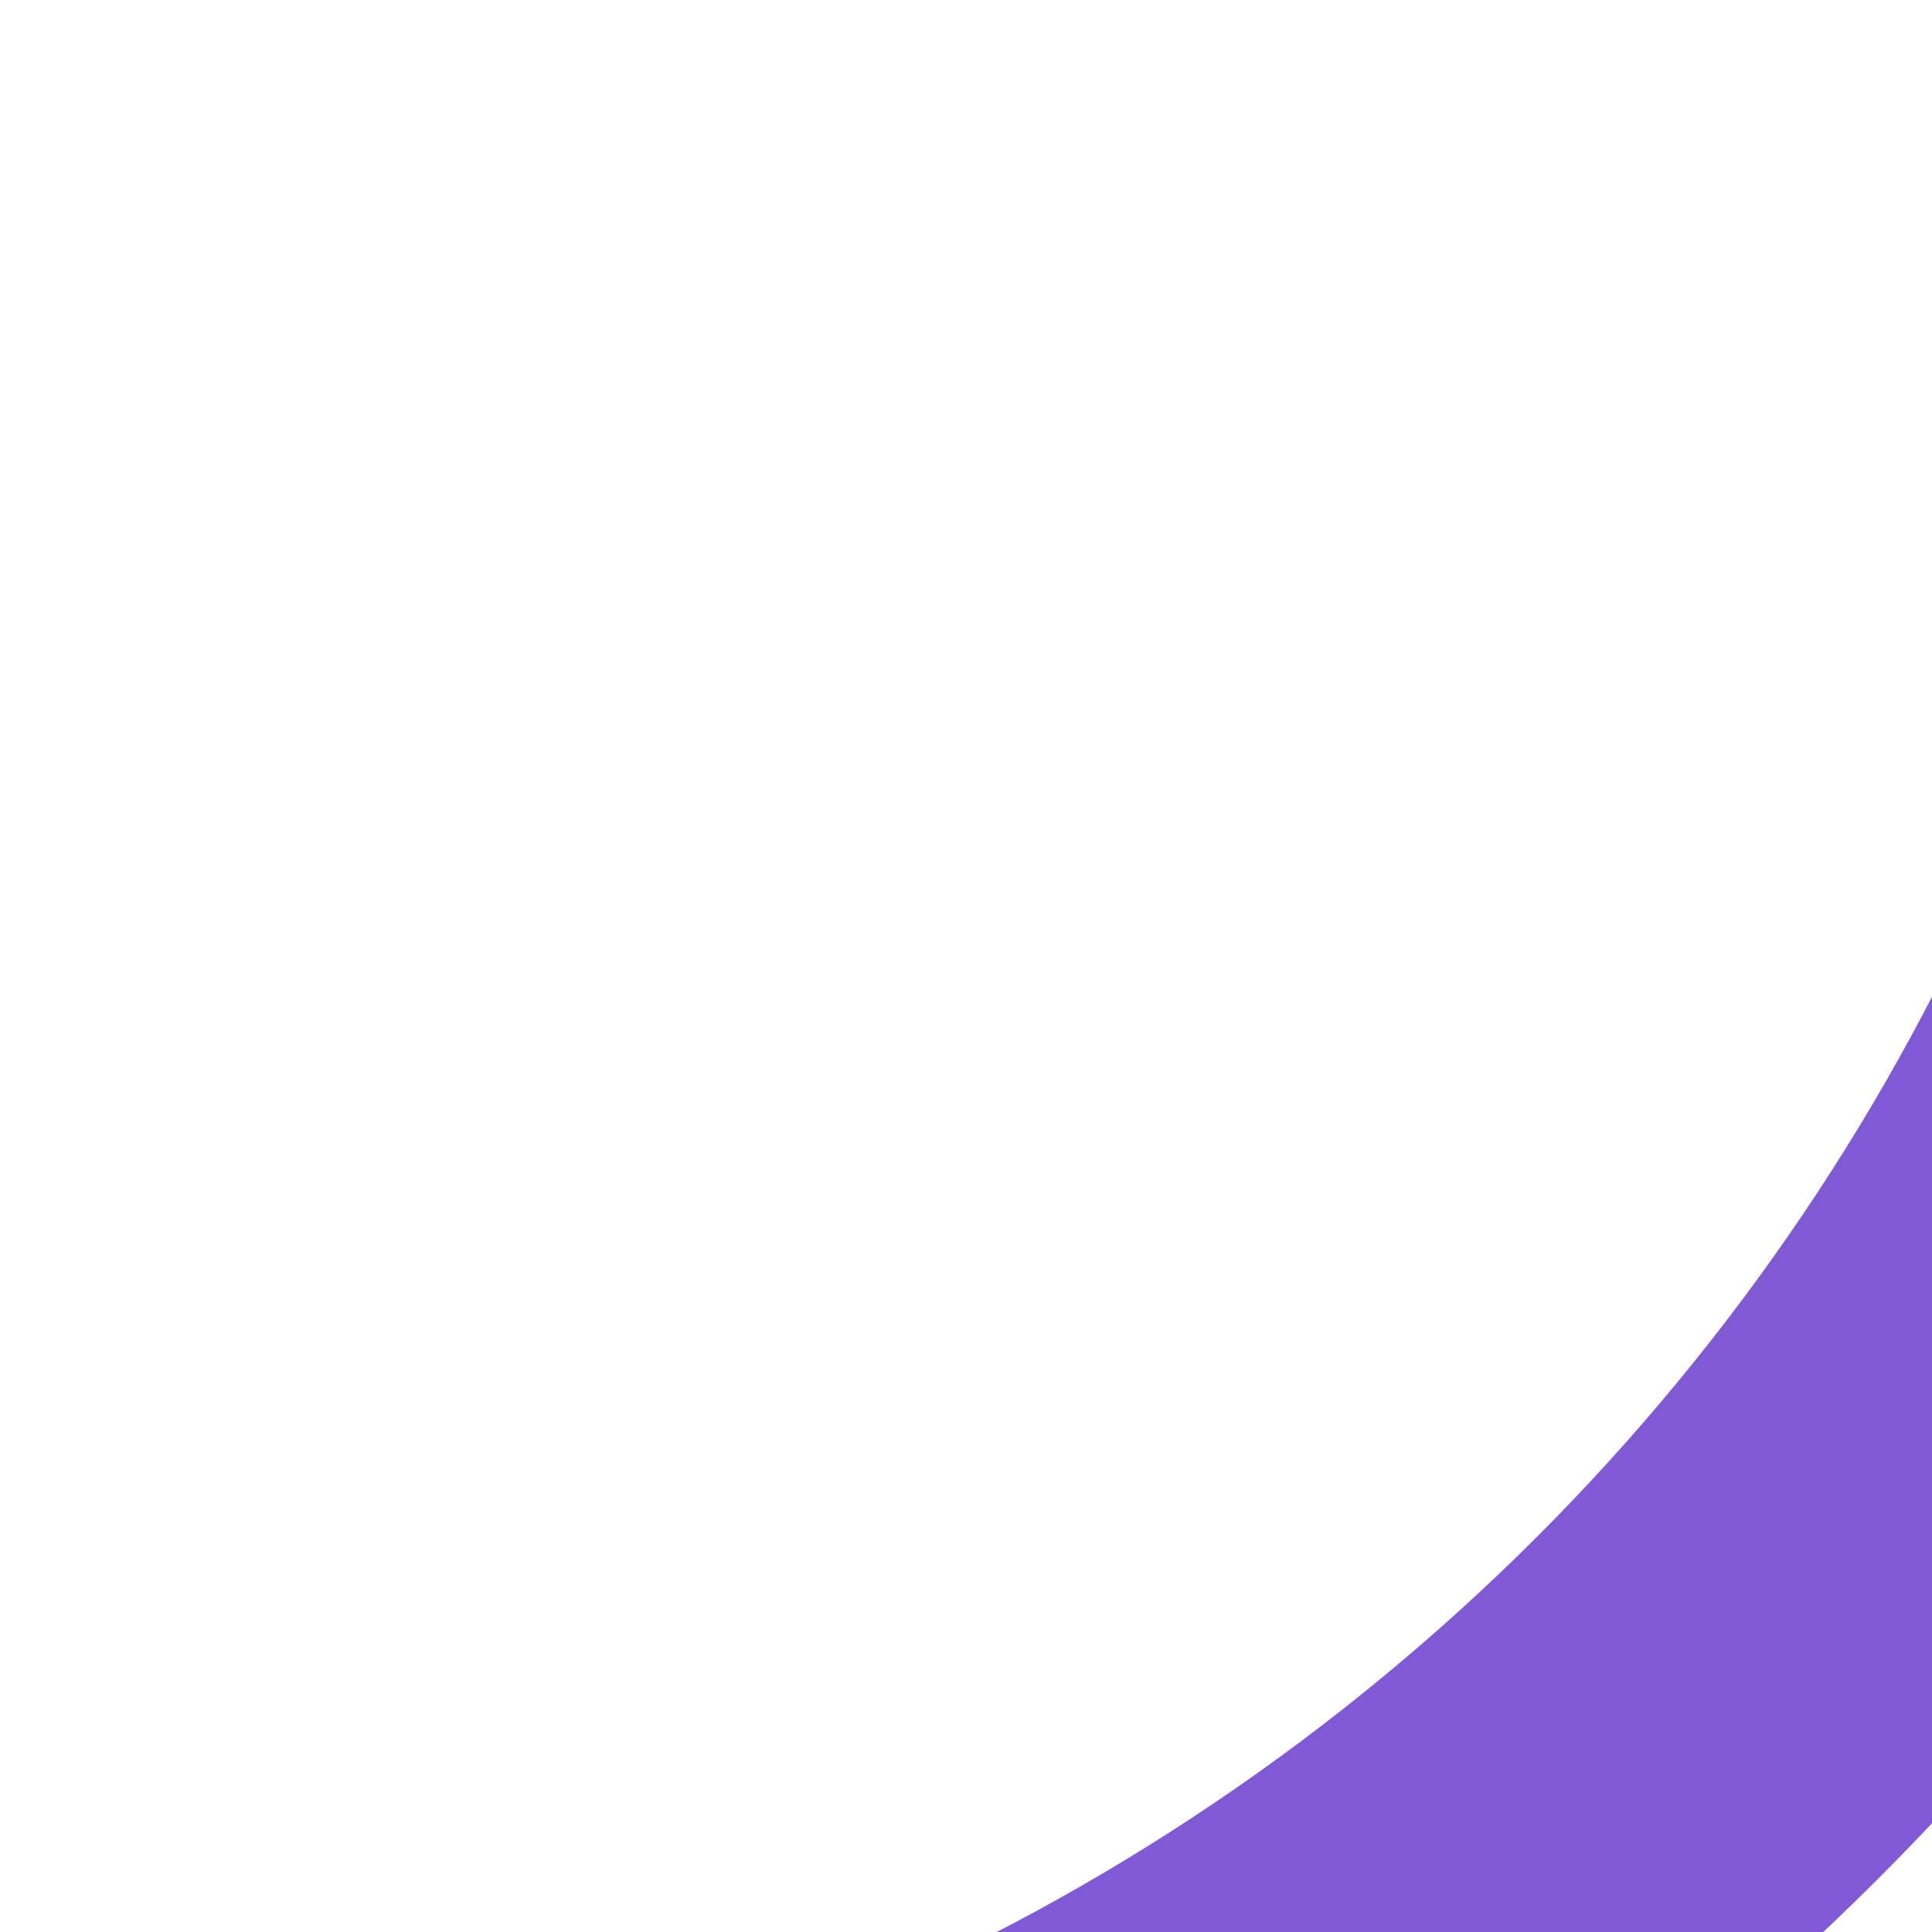
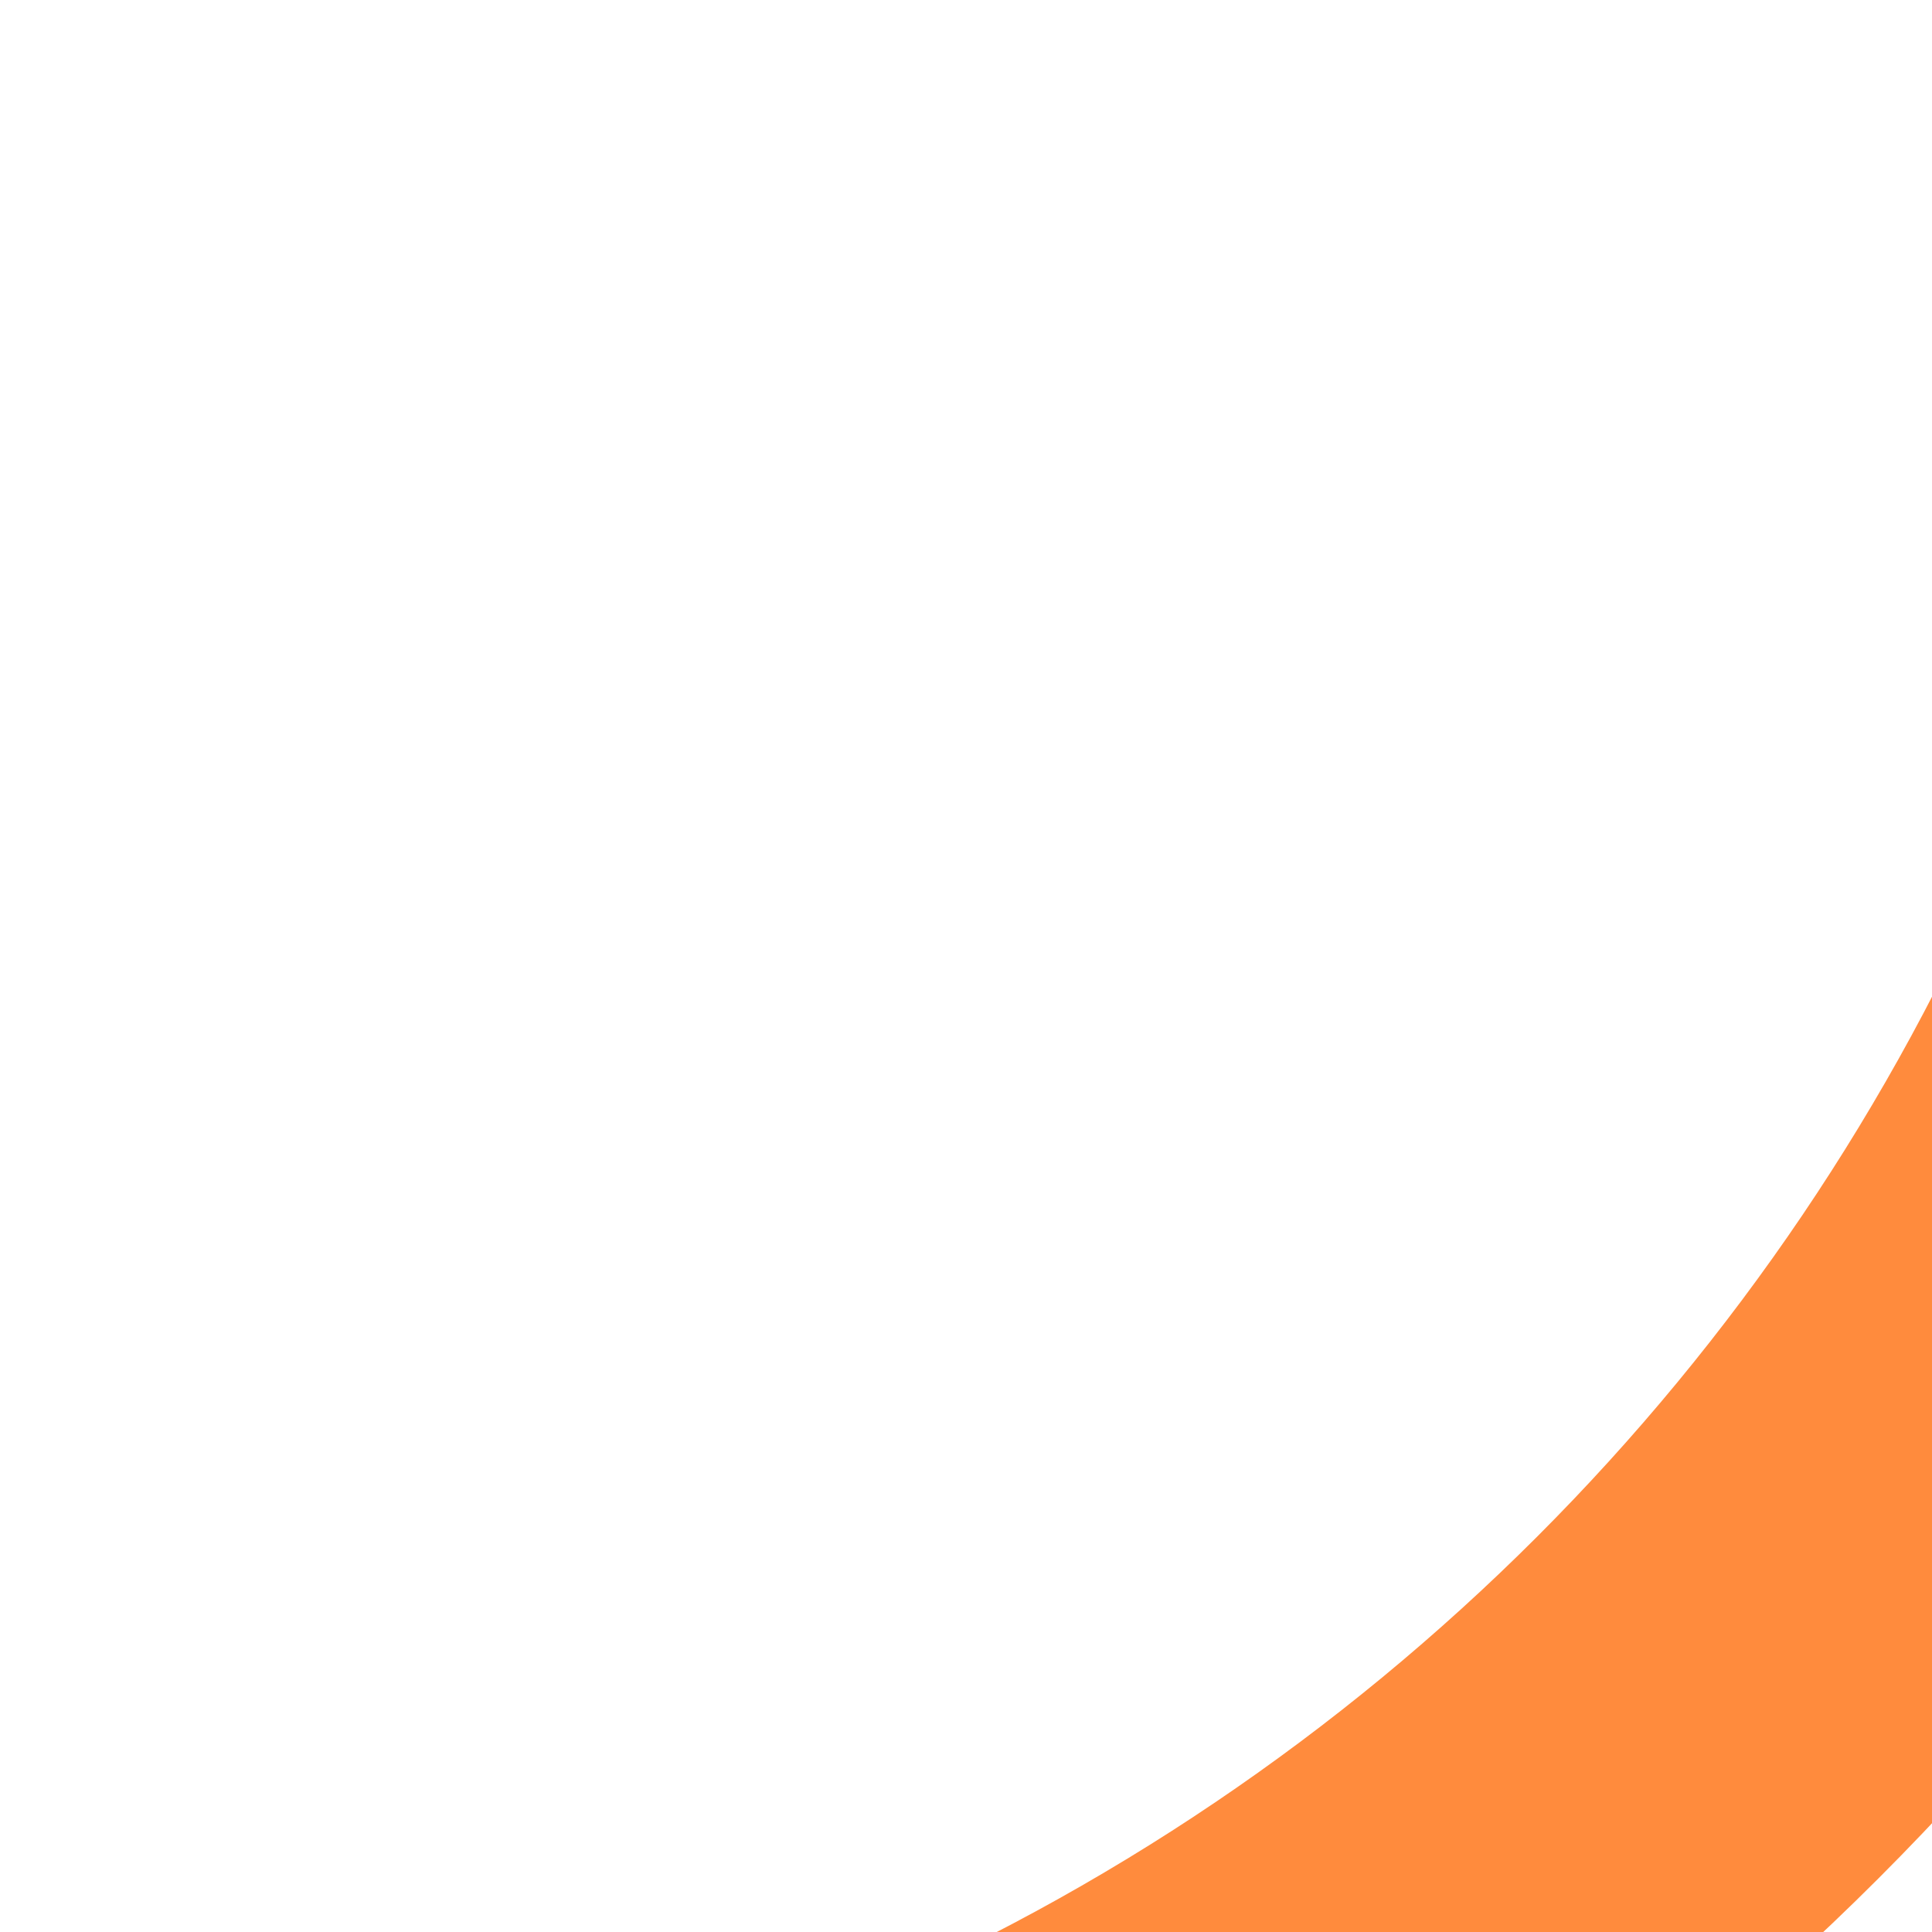
<svg xmlns="http://www.w3.org/2000/svg" id="patternId" width="100%" height="100%">
  <defs>
    <pattern id="a" patternUnits="userSpaceOnUse" width="25" height="25" patternTransform="scale(2) rotate(0)">
-       <rect x="0" y="0" width="100%" height="100%" fill="hsla(0,0%,100%,1)" />
-       <path d="M25 30a5 5 0 110-10 5 5 0 010 10zm0-25a5 5 0 110-10 5 5 0 010 10zM0 30a5 5 0 110-10 5 5 0 010 10zM0 5A5 5 0 110-5 5 5 0 010 5zm12.5 12.5a5 5 0 110-10 5 5 0 010 10z" stroke-width="1" stroke="hsla(258.5,59.4%,59.4%,1)" fill="none" />
-       <path d="M0 15a2.5 2.5 0 110-5 2.5 2.5 0 010 5zm25 0a2.5 2.5 0 110-5 2.5 2.5 0 010 5zM12.5 2.5a2.5 2.5 0 110-5 2.5 2.5 0 010 5zm0 25a2.5 2.5 0 110-5 2.5 2.5 0 010 5z" stroke-width="1" stroke="hsla(339.6,82.2%,51.6%,1)" fill="none" />
+       <rect x="0" y="0" width="100%" height="100%" fill="transparent" />
+       <path d="M25 30a5 5 0 110-10 5 5 0 010 10zm0-25a5 5 0 110-10 5 5 0 010 10zM0 30a5 5 0 110-10 5 5 0 010 10zM0 5A5 5 0 110-5 5 5 0 010 5zm12.5 12.5a5 5 0 110-10 5 5 0 010 10z" stroke-width="1" stroke="#ff8b3d" fill="none" />
+       <path d="M0 15a2.5 2.5 0 110-5 2.5 2.5 0 010 5zm25 0a2.5 2.5 0 110-5 2.5 2.5 0 010 5zM12.5 2.5a2.5 2.5 0 110-5 2.5 2.5 0 010 5zm0 25a2.5 2.5 0 110-5 2.5 2.5 0 010 5z" stroke-width="1" stroke="#ffe1cc" fill="none" />
    </pattern>
  </defs>
  <rect width="800%" height="800%" transform="translate(0,0)" fill="url(#a)" />
</svg>
